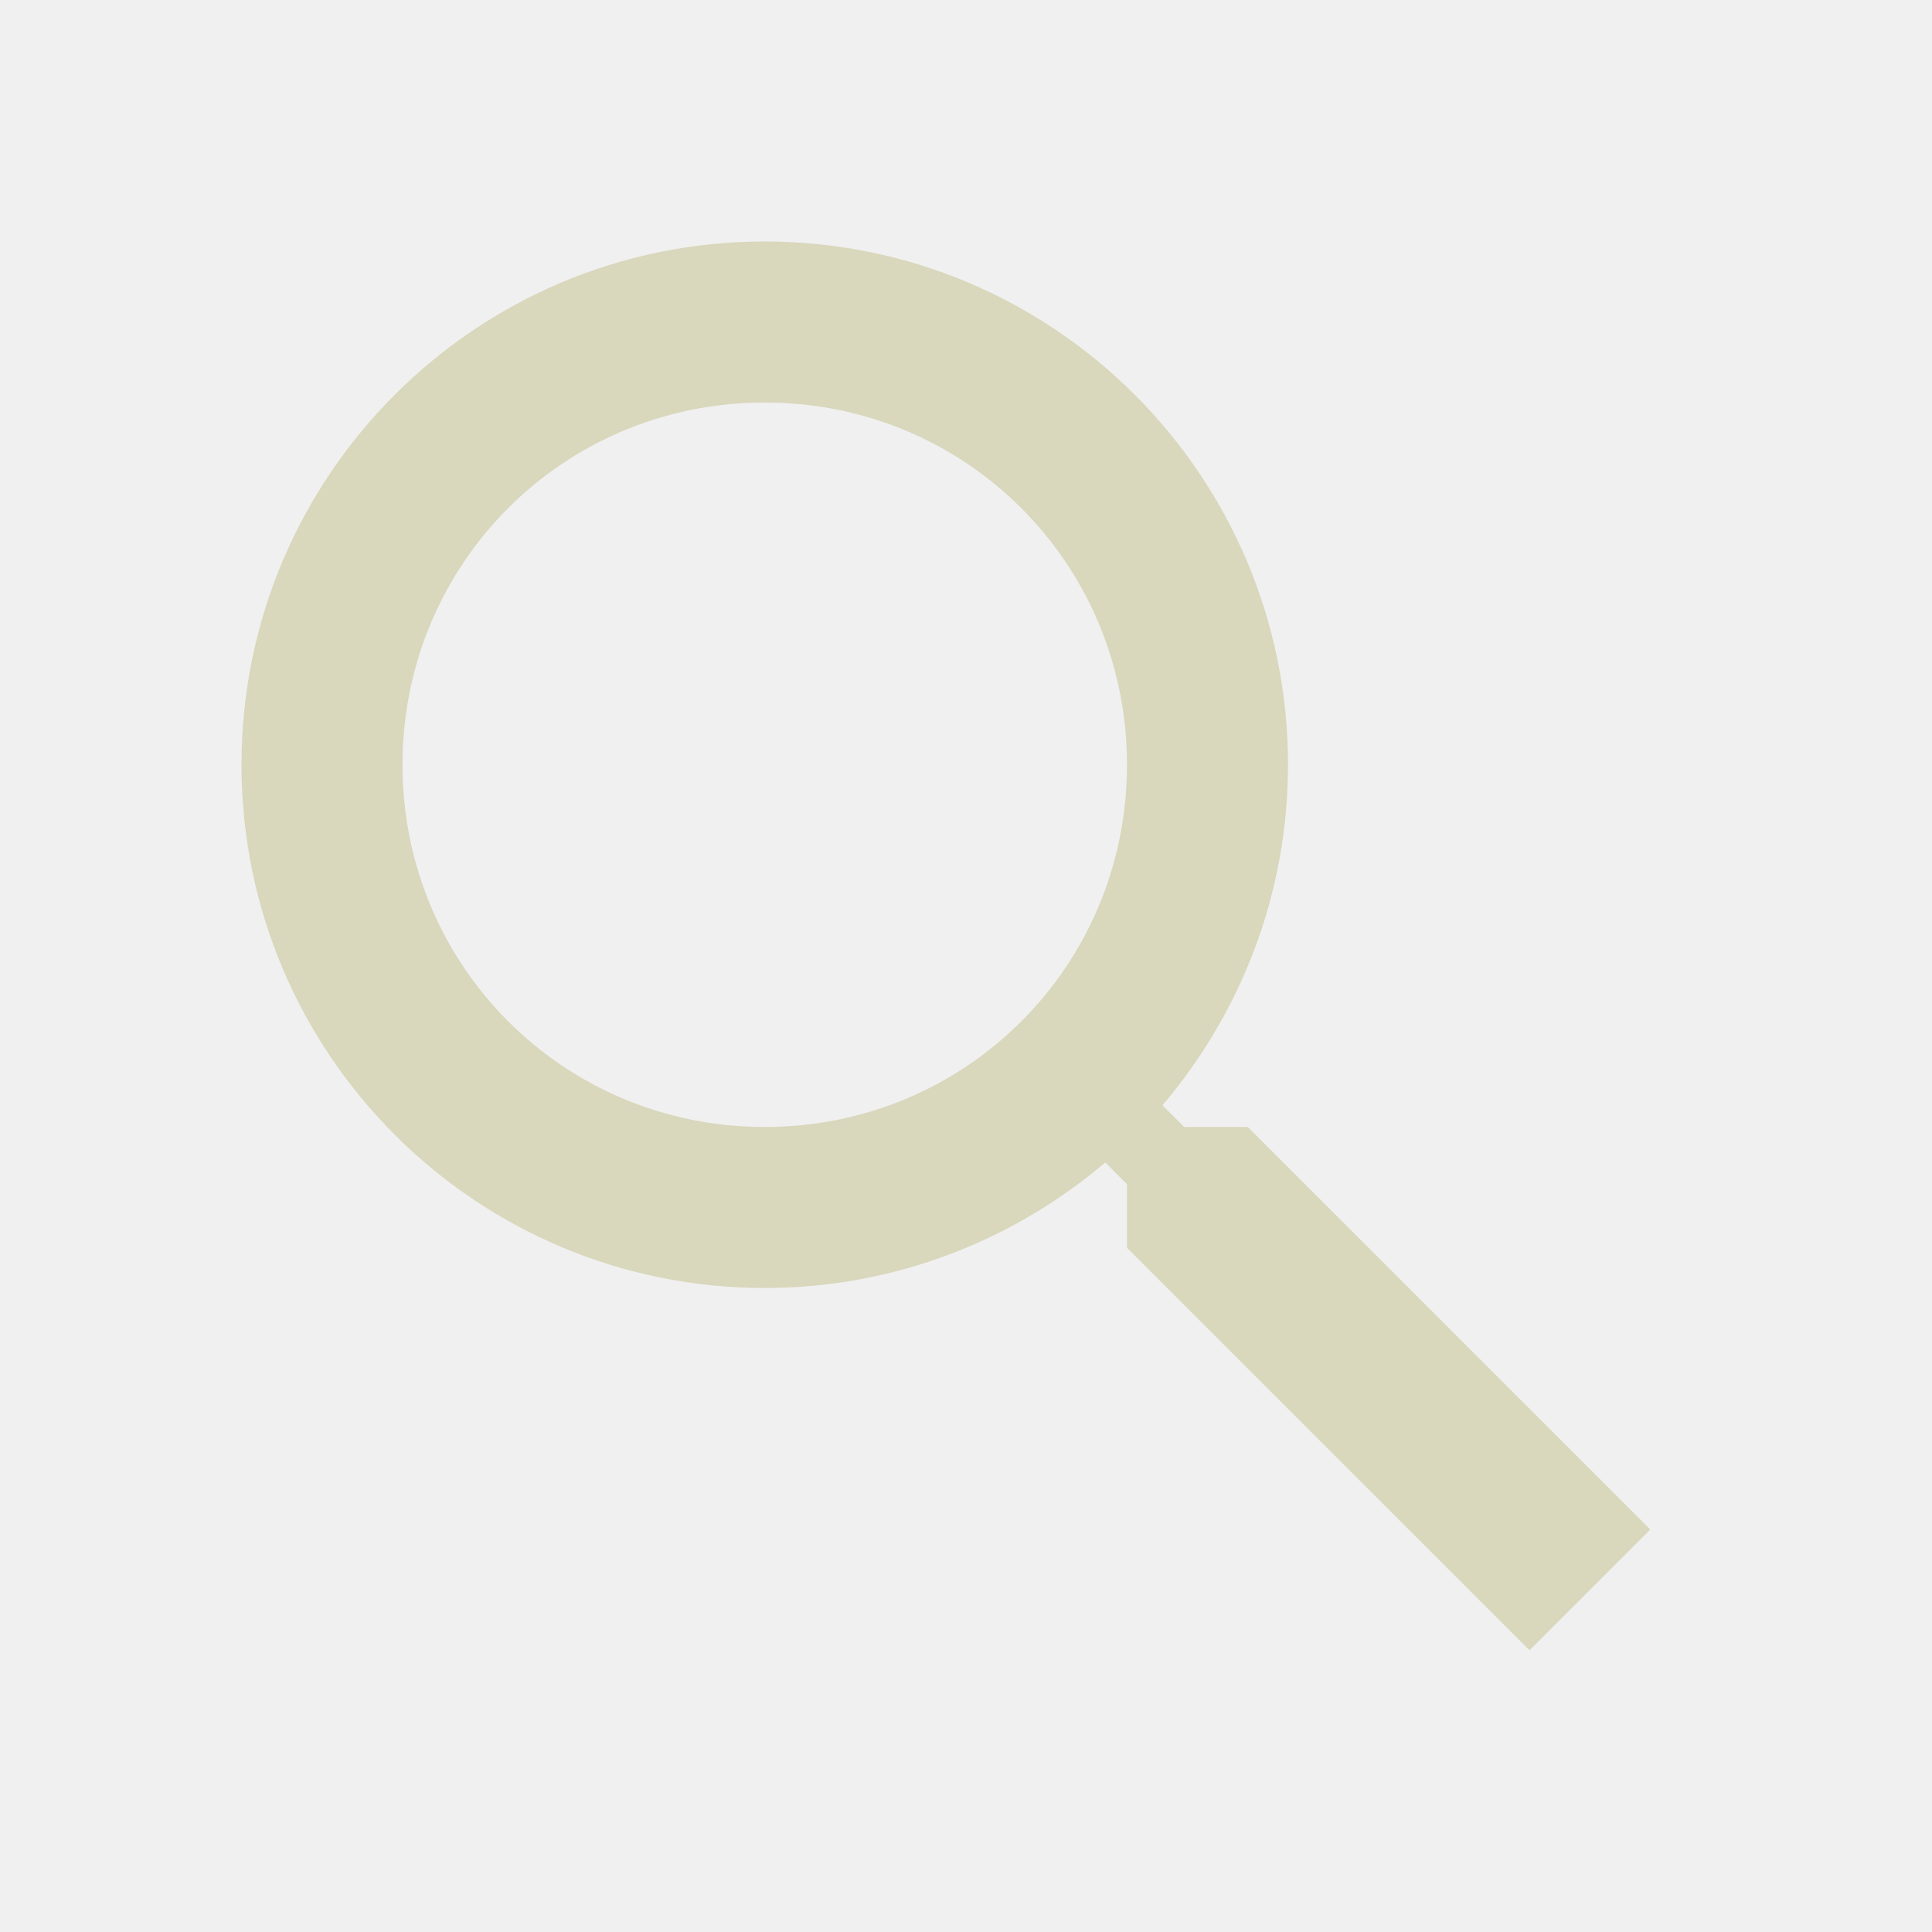
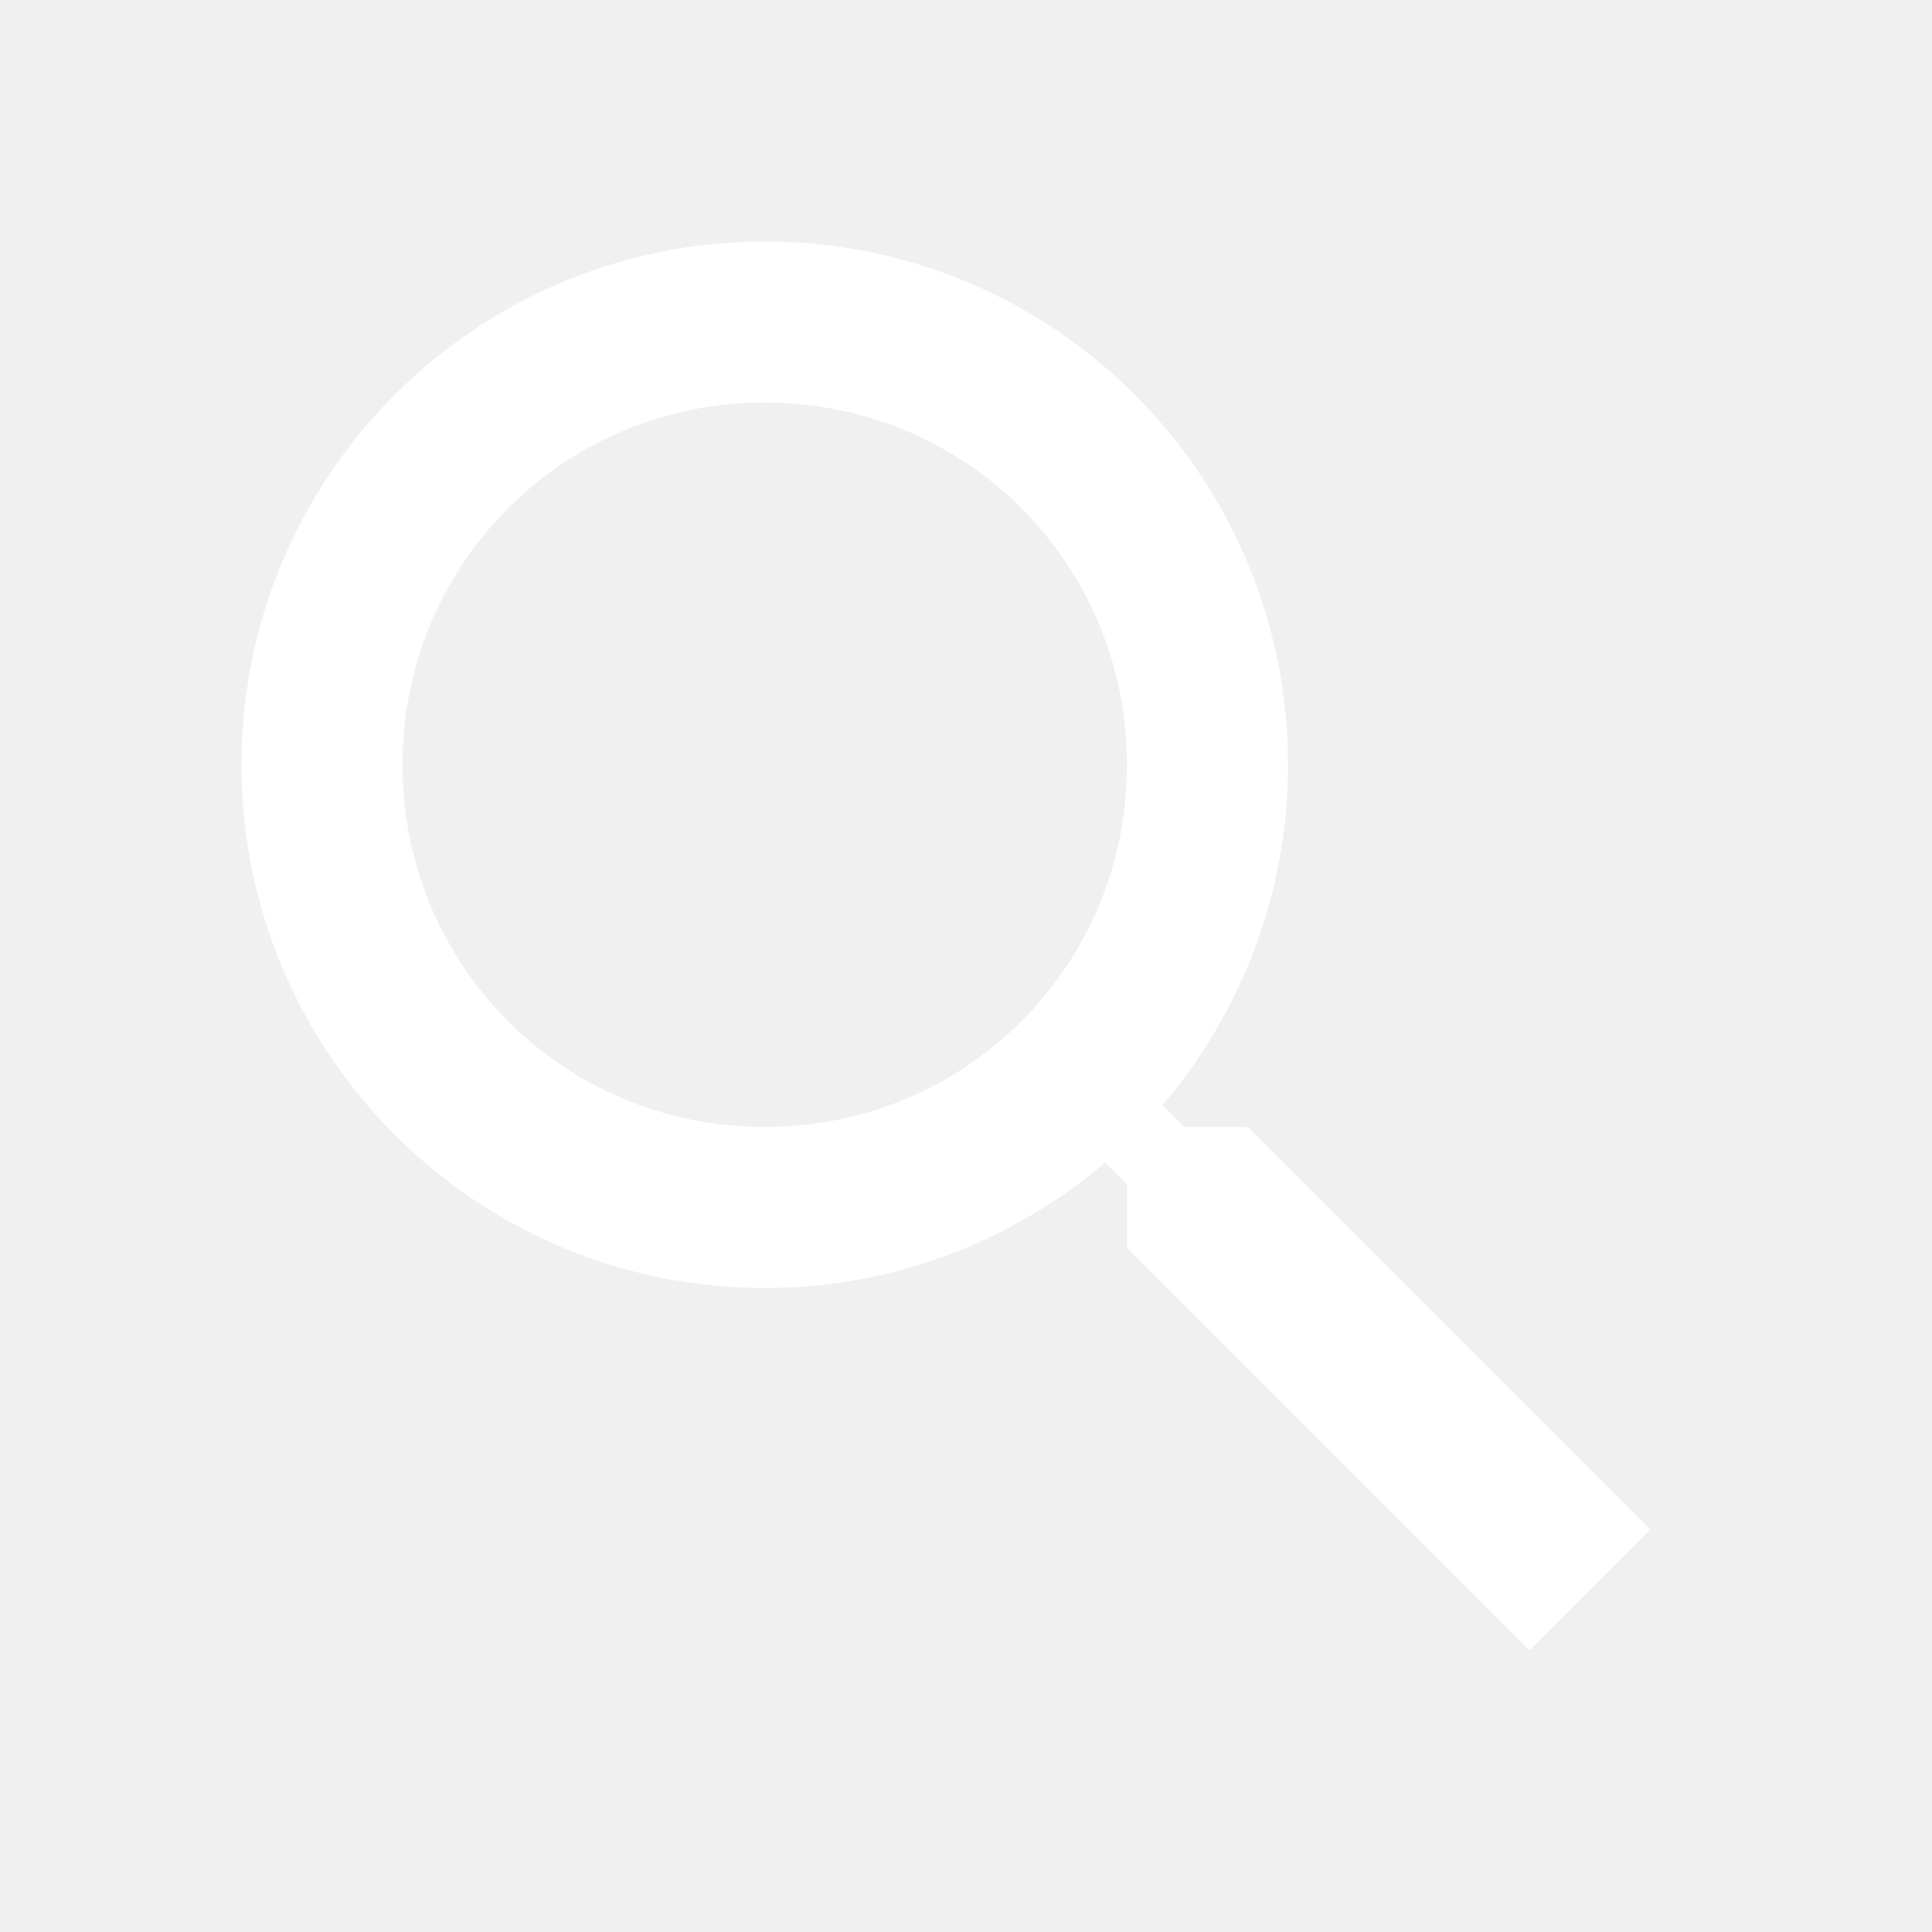
- <svg xmlns="http://www.w3.org/2000/svg" width="24" height="24" fill="#d9d7bc">
+ <svg xmlns="http://www.w3.org/2000/svg" width="24" height="24" fill="white">
  <path d="M9.5,3A6.5,6.5 0 0,1 16,9.5C16,11.11 15.41,12.59 14.44,13.73L14.71,14H15.5L20.5,19L19,20.5L14,15.5V14.71L13.73,14.44C12.59,15.41 11.11,16 9.5,16A6.5,6.5 0 0,1 3,9.5A6.5,6.5 0 0,1 9.5,3M9.5,5C7,5 5,7 5,9.5C5,12 7,14 9.5,14C12,14 14,12 14,9.5C14,7 12,5 9.5,5Z" />
</svg>
